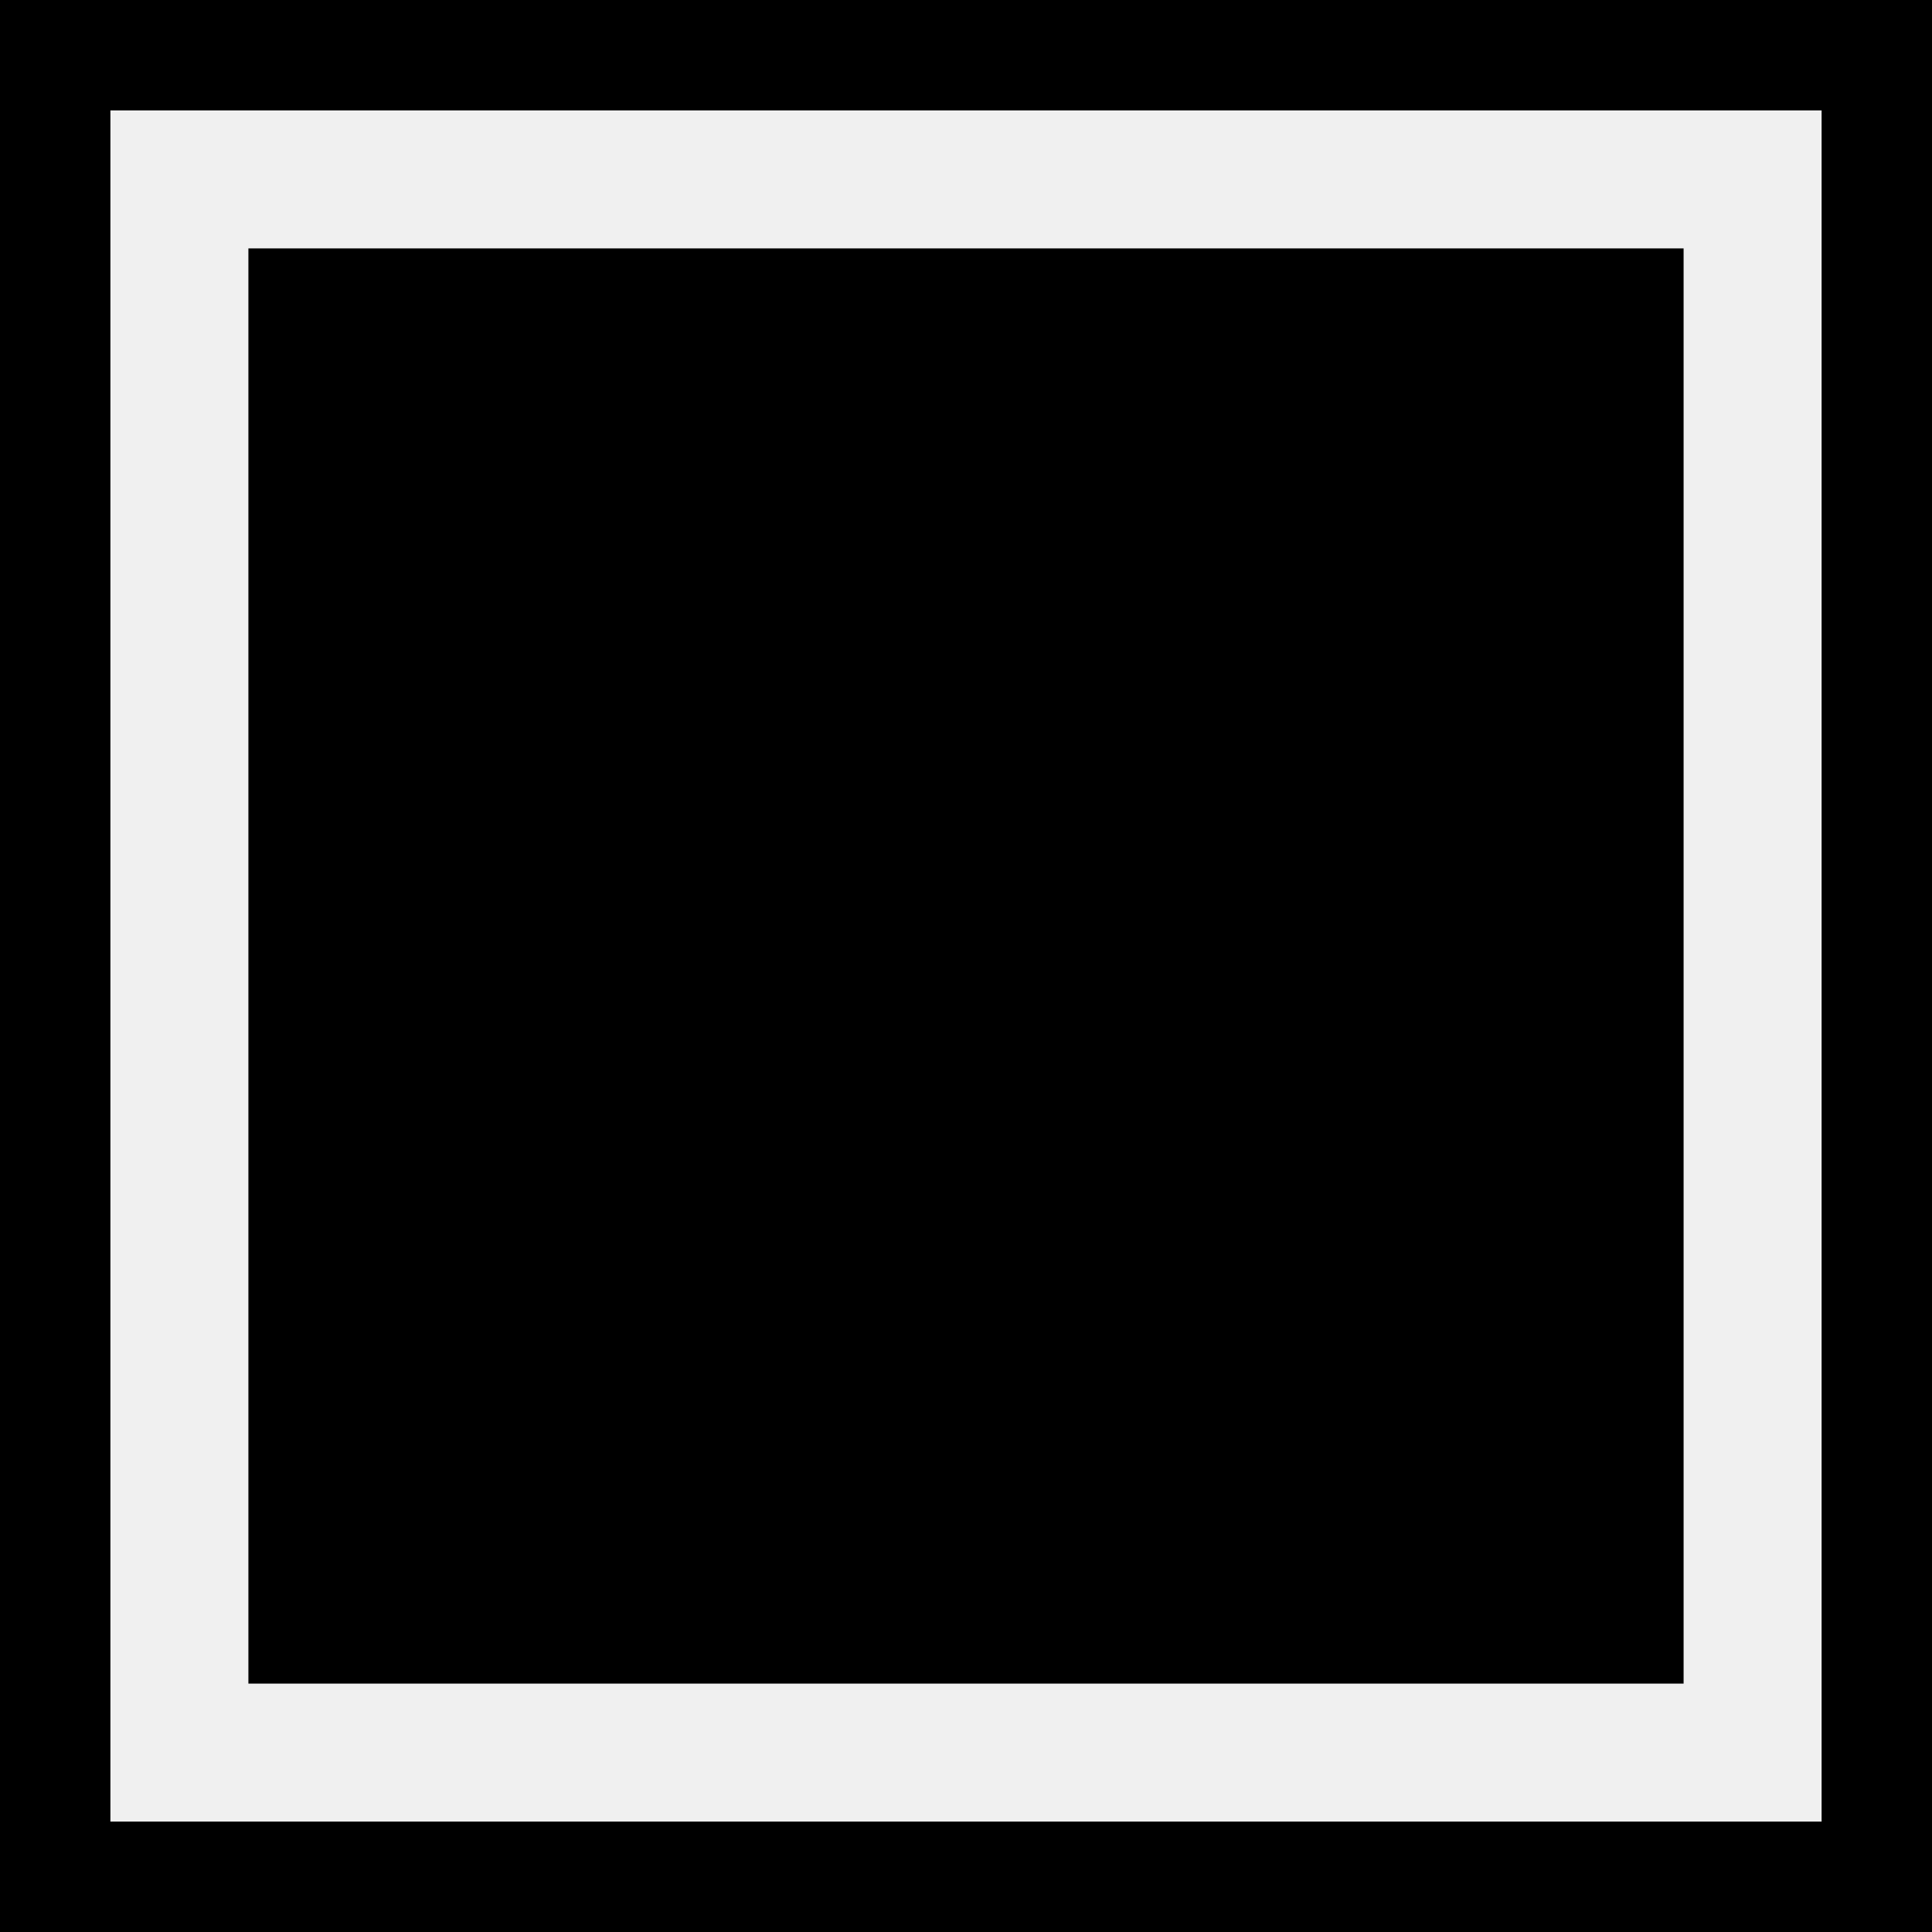
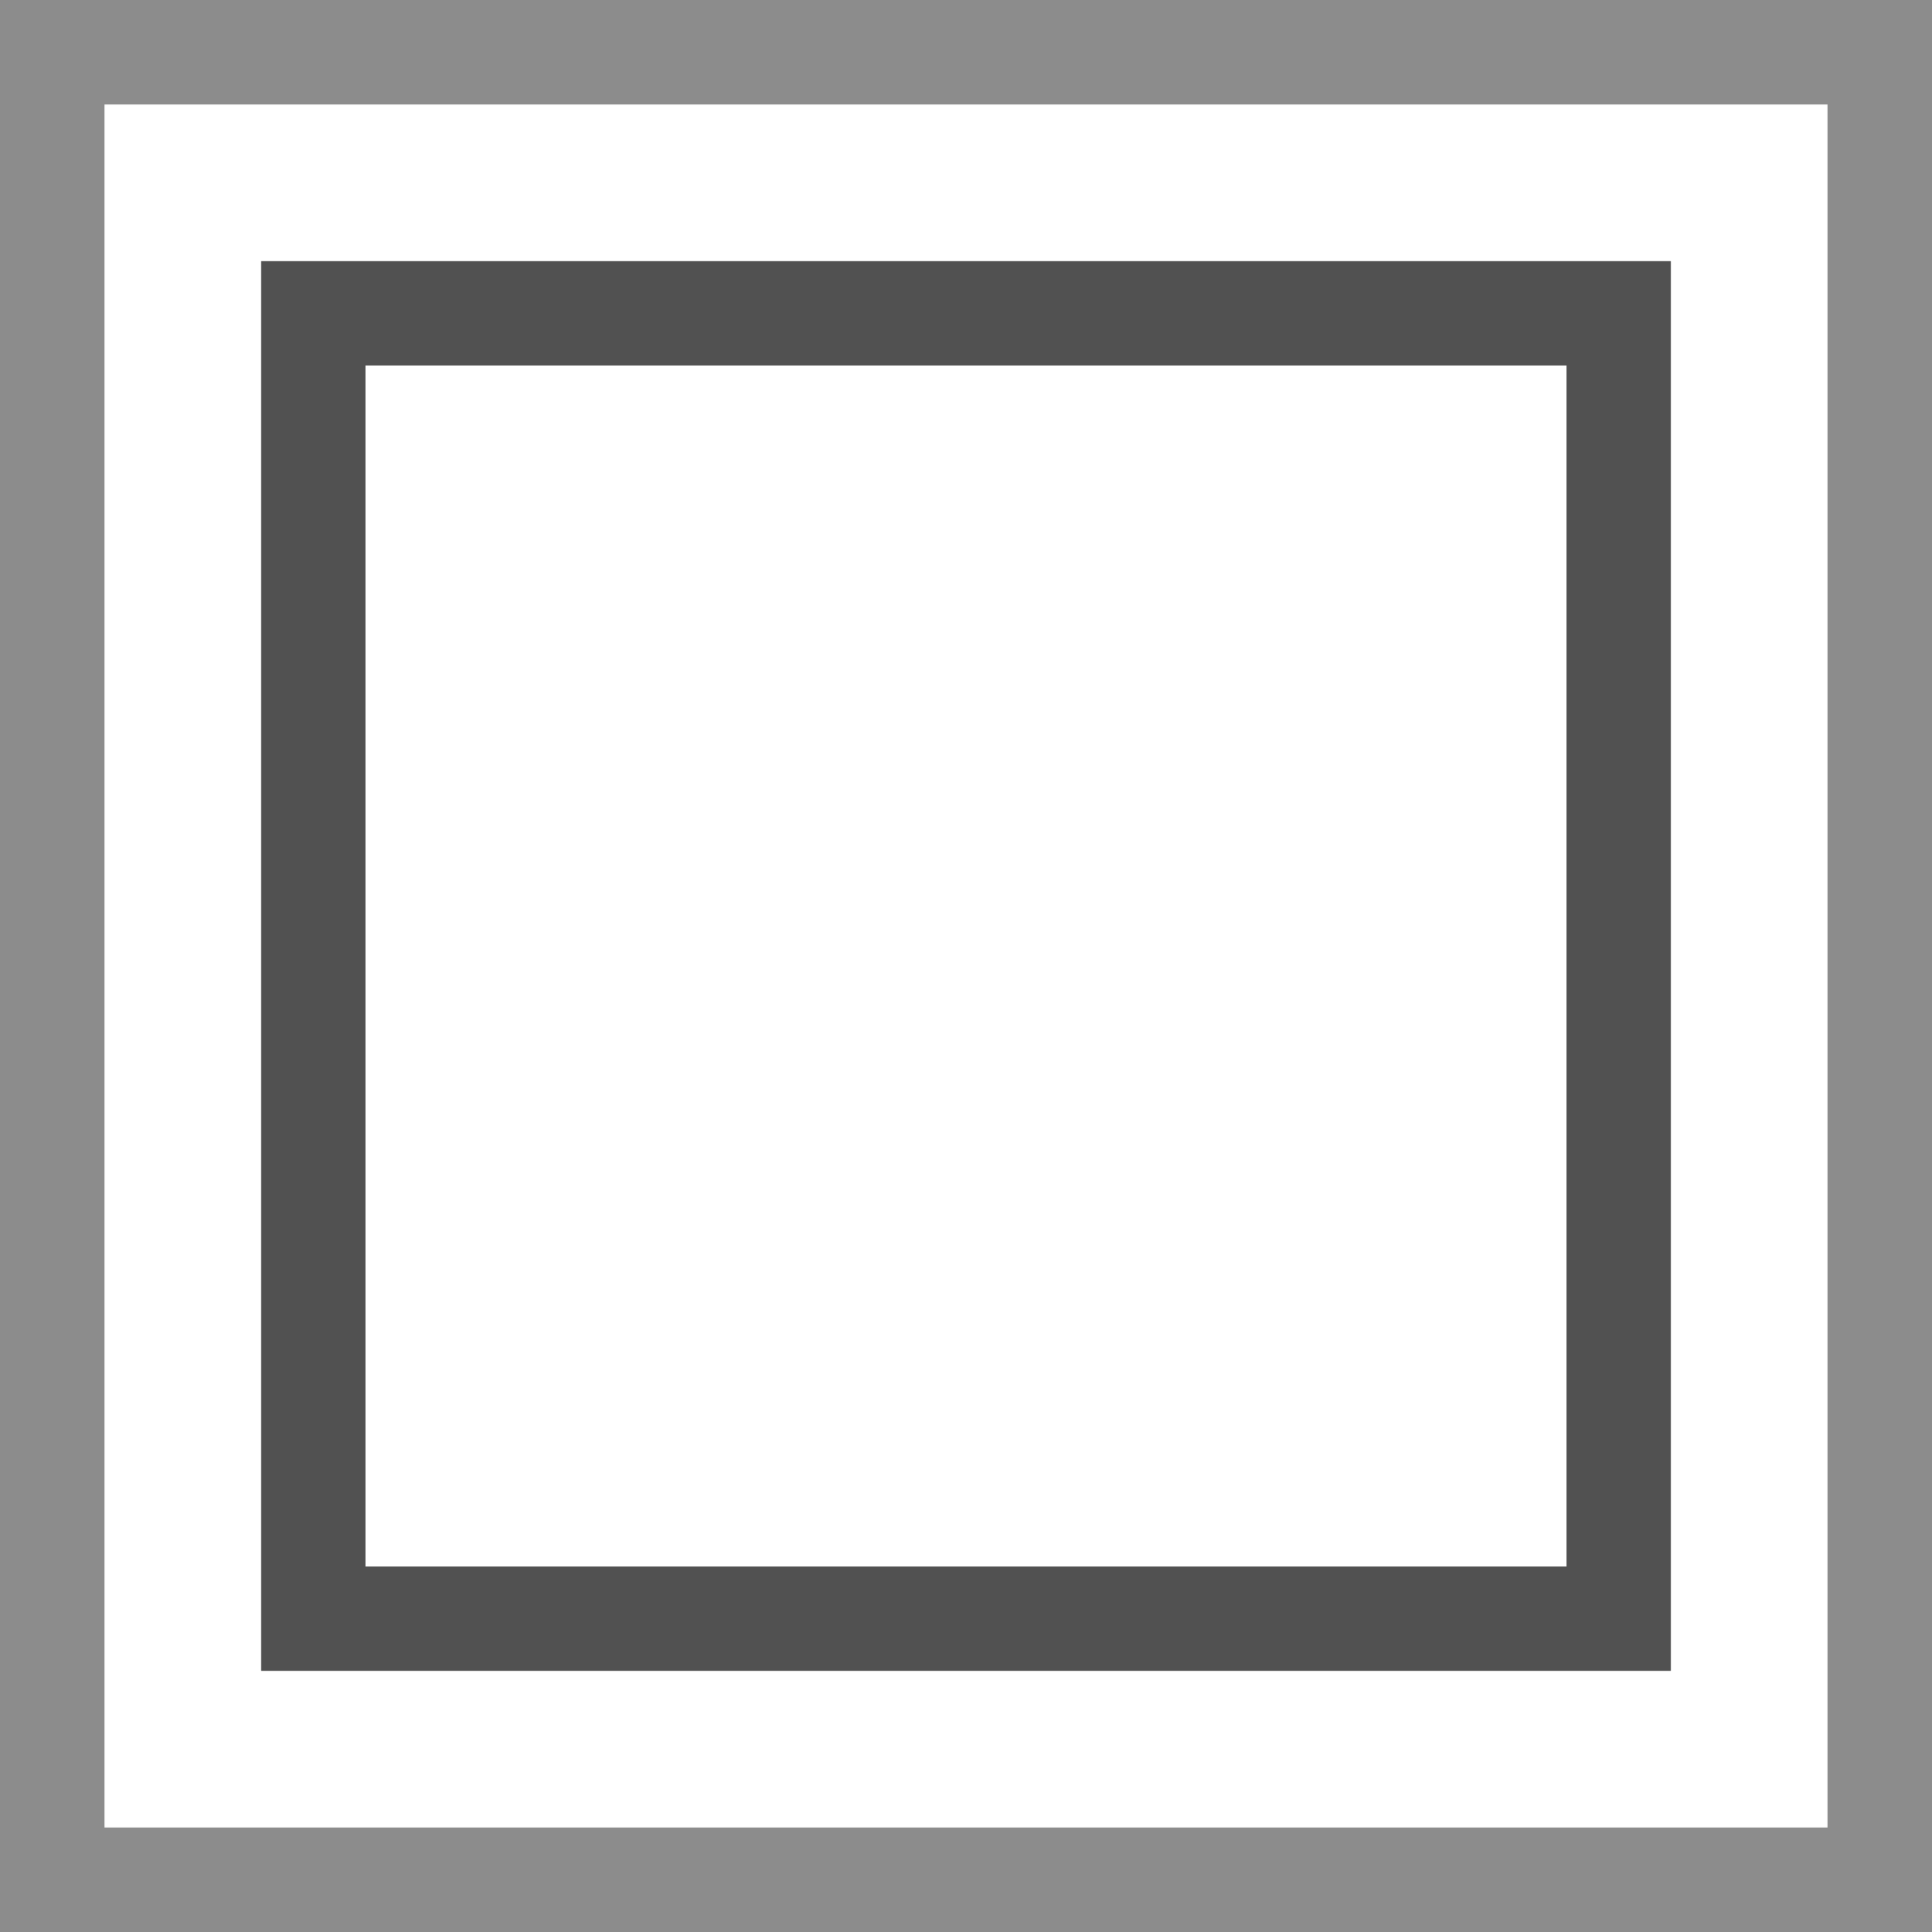
- <svg xmlns="http://www.w3.org/2000/svg" version="1.1" id="Capa_1" x="0px" y="0px" width="35px" height="35px" viewBox="0 0 35 35" style="enable-background:new 0 0 35 35;" xml:space="preserve">
-   <g>
-     <g>
-       <path d="M0,0v35h35V0H0z M33,33H2V2h31V33z" />
-       <rect x="4.5" y="4.5" width="26" height="26" />
-     </g>
+ <svg xmlns="http://www.w3.org/2000/svg" width="37px" height="37px" viewBox="0 0 37 37" version="1.1">
+   <g id="Icon-content-container" stroke="none" stroke-width="1" fill="none" fill-rule="evenodd">
+     <rect id="border" stroke="#8C8C8C" stroke-width="2" fill="#FFFFFF" x="1" y="1" width="35" height="35" />
+     <rect id="Rectangle" stroke="#515151" stroke-width="2" x="6" y="6" width="25" height="25" />
  </g>
-   <g>
- </g>
-   <g>
- </g>
-   <g>
- </g>
-   <g>
- </g>
-   <g>
- </g>
-   <g>
- </g>
-   <g>
- </g>
-   <g>
- </g>
-   <g>
- </g>
-   <g>
- </g>
-   <g>
- </g>
-   <g>
- </g>
-   <g>
- </g>
-   <g>
- </g>
-   <g>
- </g>
</svg>
